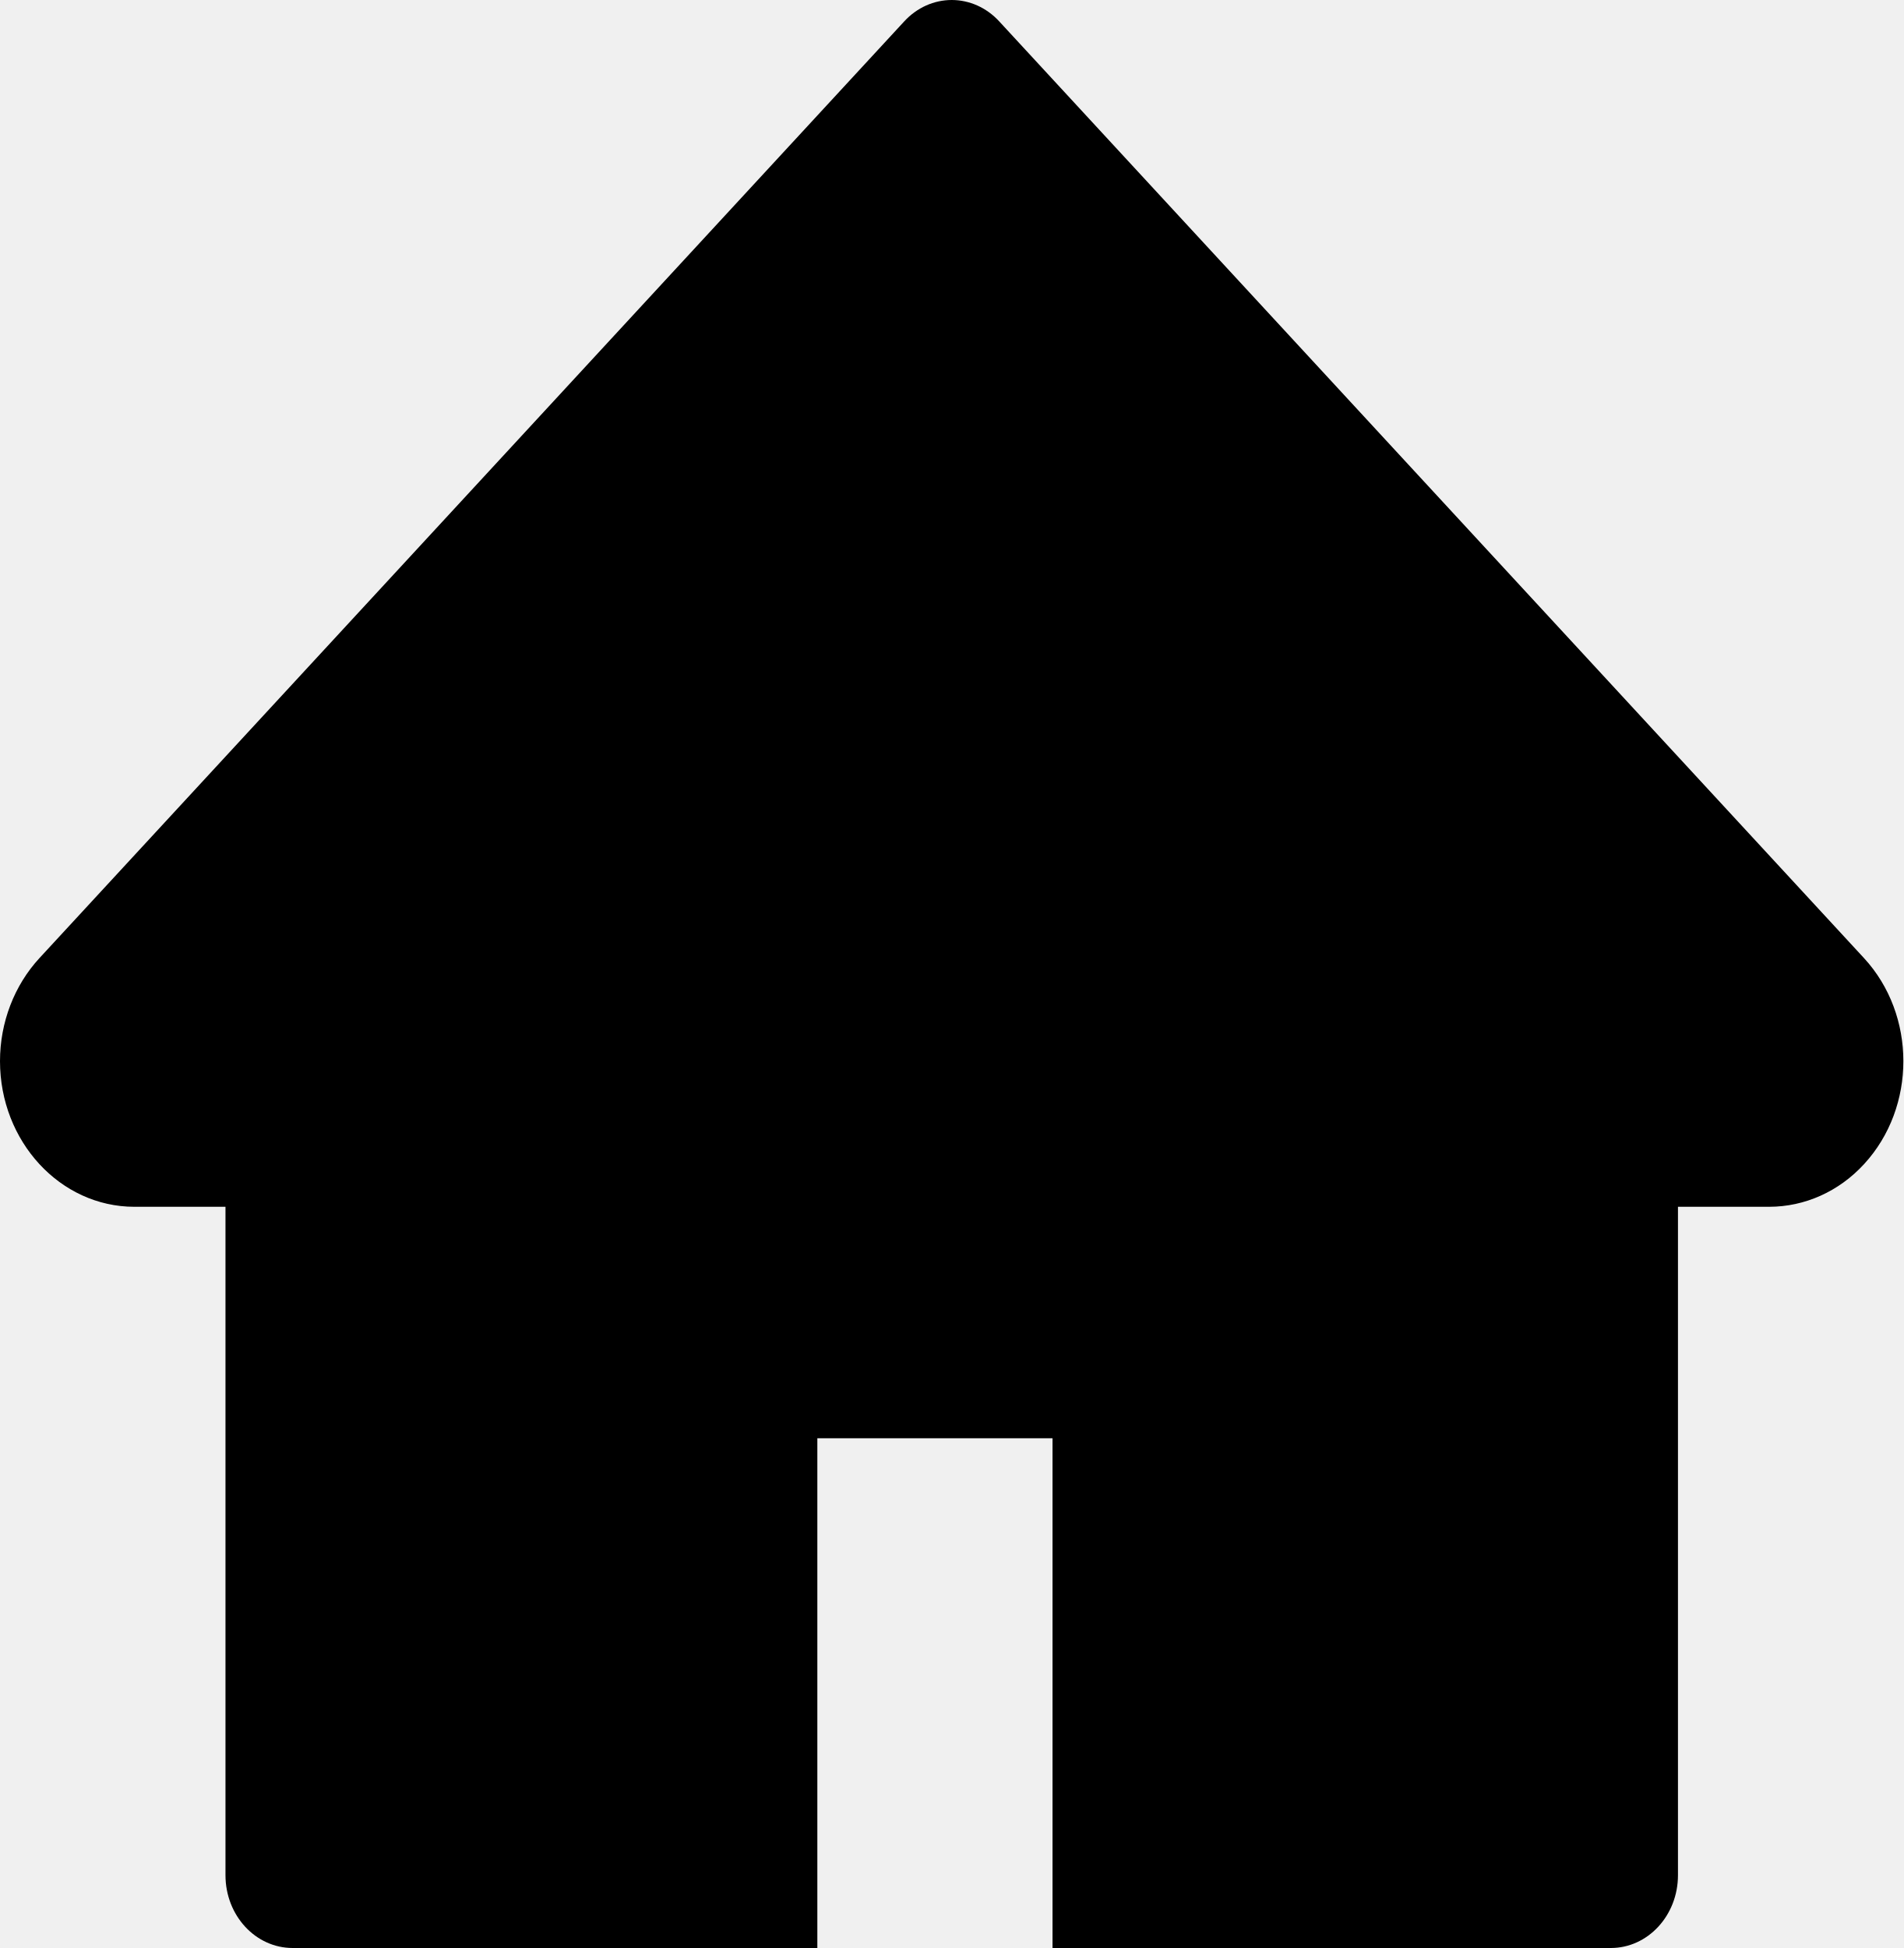
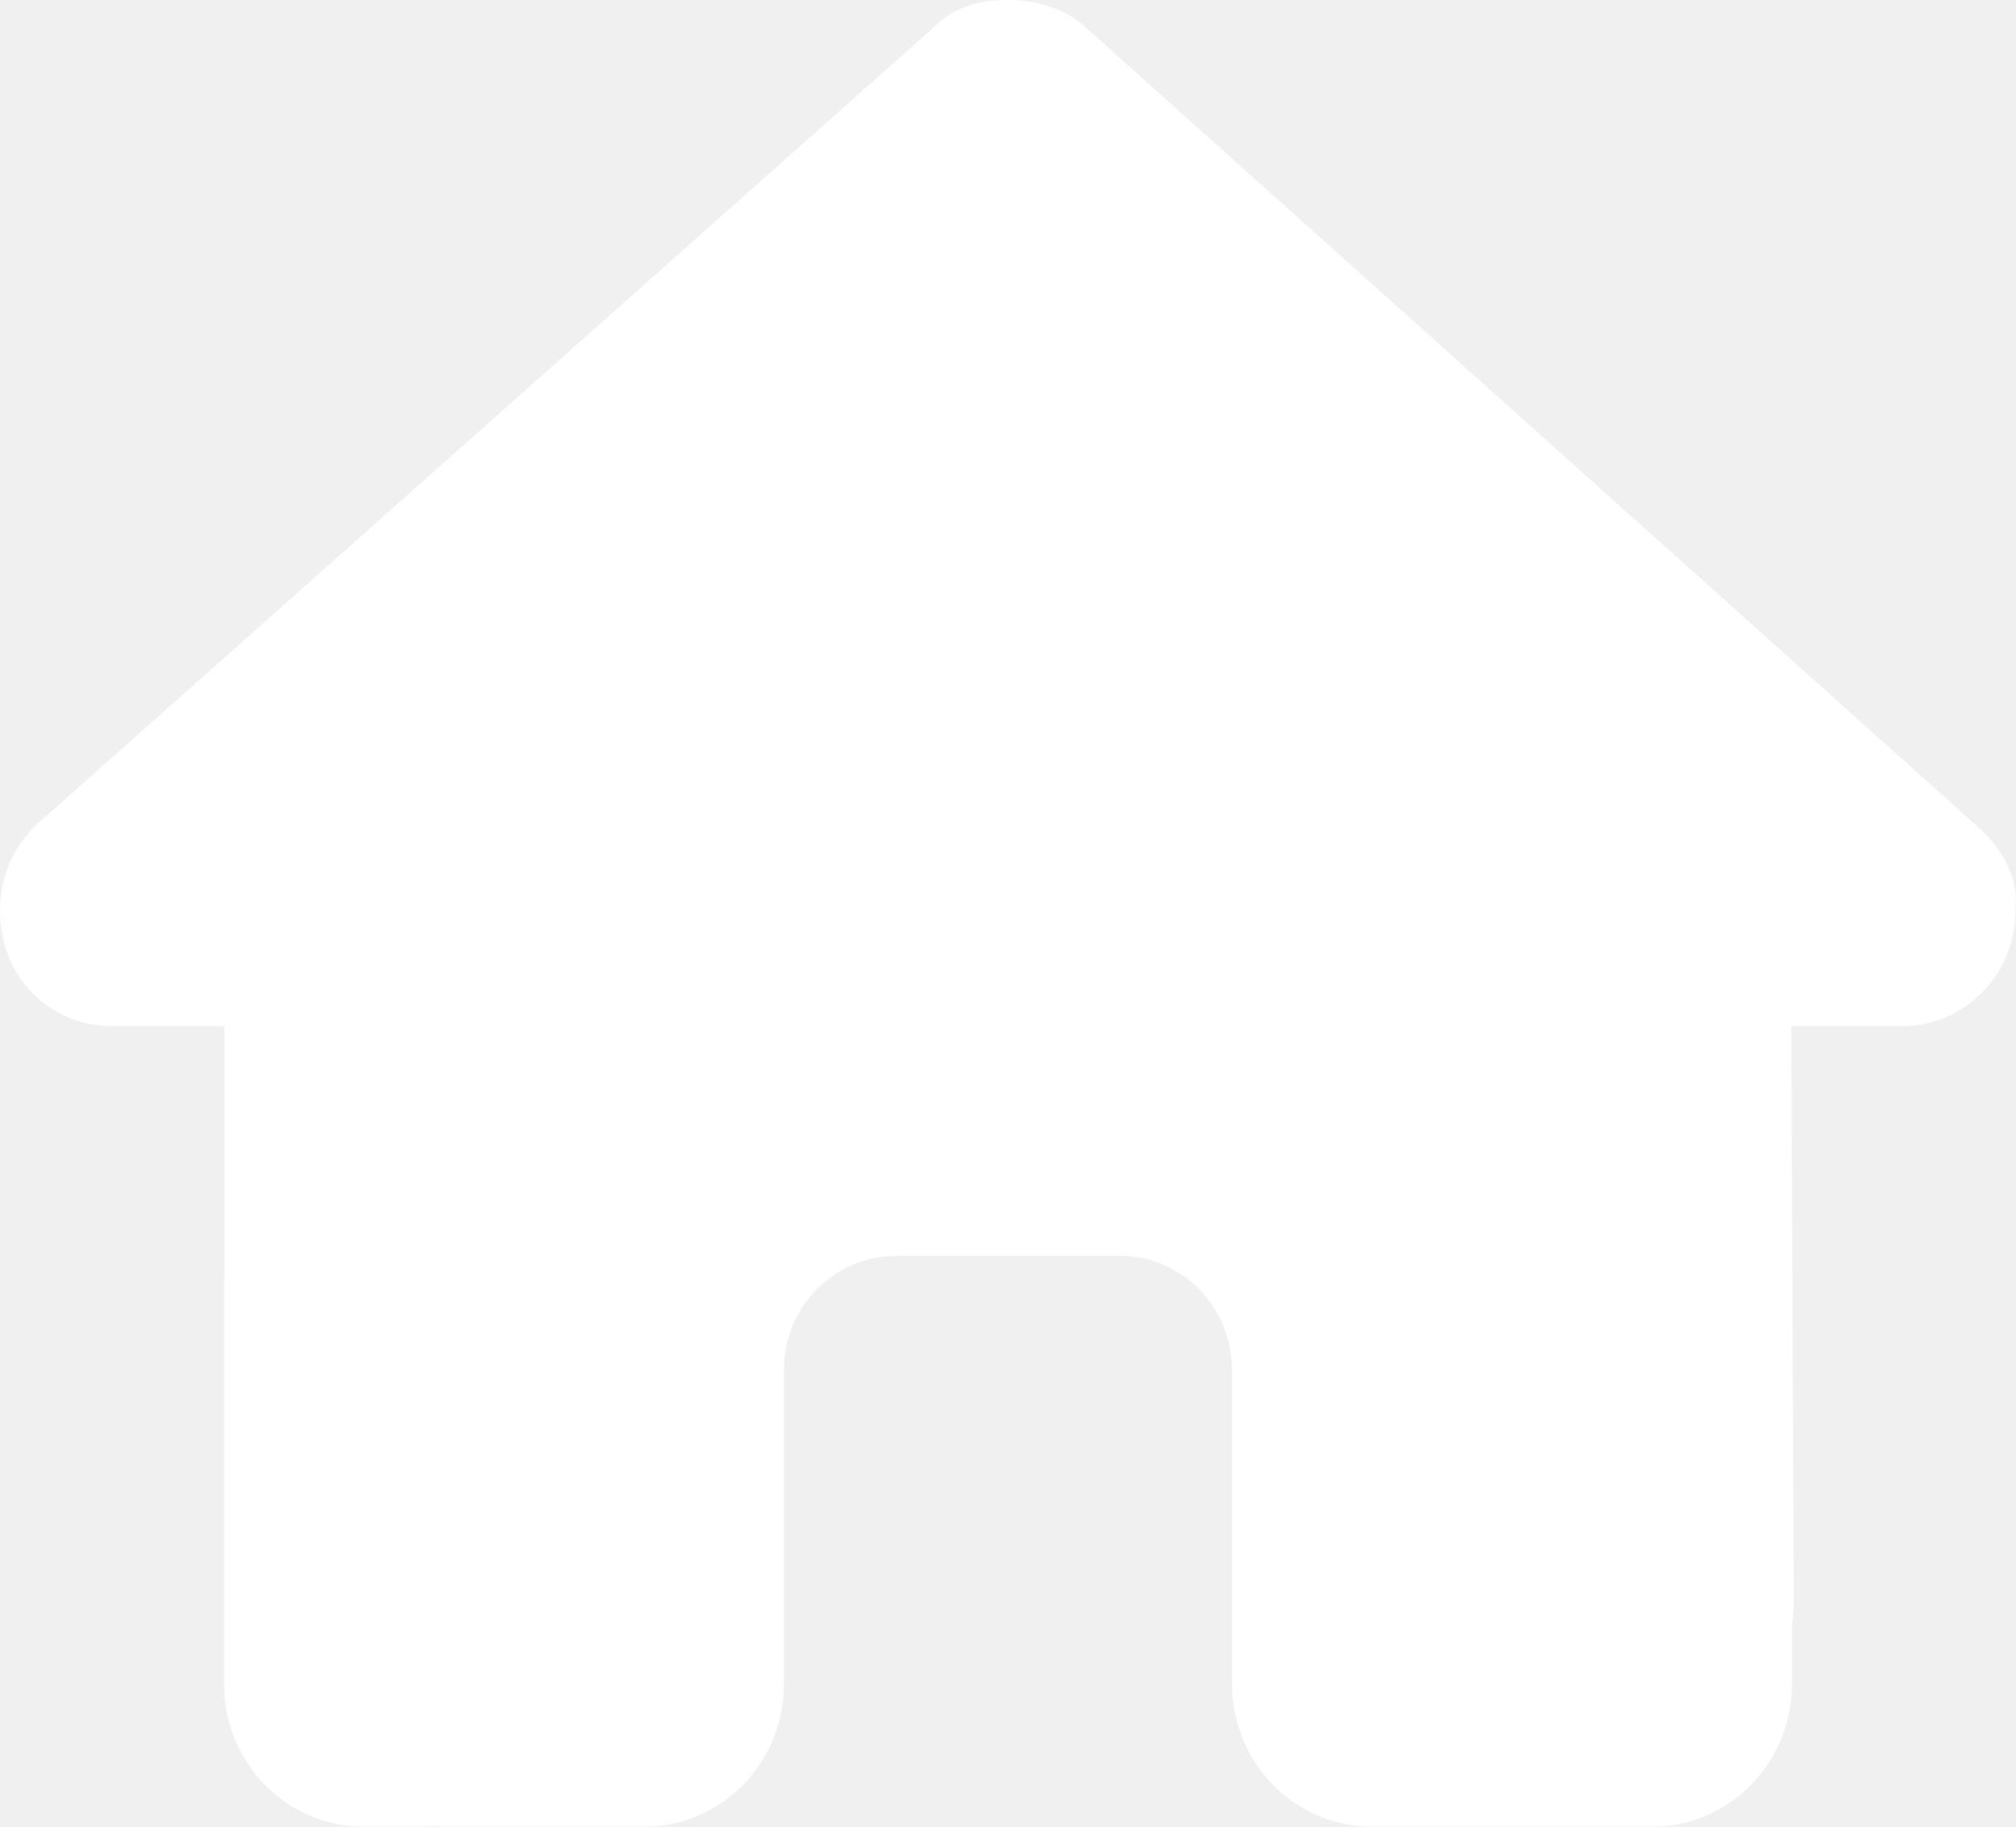
- <svg xmlns="http://www.w3.org/2000/svg" width="43" height="44" viewBox="0 0 43 44" fill="none">
-   <path d="M42.11 21.64L22.573 0.482C22.432 0.329 22.265 0.208 22.081 0.125C21.897 0.043 21.7 0 21.501 0C21.302 0 21.105 0.043 20.921 0.125C20.737 0.208 20.57 0.329 20.429 0.482L0.892 21.64C0.323 22.256 0 23.094 0 23.968C0 25.783 1.361 27.258 3.036 27.258H5.094V42.355C5.094 43.265 5.772 44 6.612 44H18.465V32.486H23.778V44H36.39C37.229 44 37.908 43.265 37.908 42.355V27.258H39.966C40.773 27.258 41.546 26.913 42.115 26.291C43.296 25.006 43.296 22.925 42.11 21.64Z" fill="black" />
+ <svg xmlns="http://www.w3.org/2000/svg" width="32" height="29" viewBox="0 0 32 29" fill="none">
+   <path d="M31.989 14.472C31.989 15.491 31.156 16.29 30.211 16.29H28.433L28.472 25.364C28.472 25.517 28.461 25.669 28.444 25.823V26.734C28.444 27.986 27.45 29 26.222 29H25.333C25.272 29 25.211 29 25.15 28.994C25.072 29 24.994 29 24.917 29H23.111H21.778C20.55 29 19.556 27.986 19.556 26.734V25.375V21.75C19.556 20.747 18.761 19.938 17.778 19.938H14.222C13.239 19.938 12.444 20.747 12.444 21.75V25.375V26.734C12.444 27.986 11.45 29 10.222 29H8.889H7.117C7.033 29 6.95 28.994 6.867 28.989C6.8 28.994 6.733 29 6.667 29H5.778C4.55 29 3.556 27.986 3.556 26.734V20.391C3.556 20.34 3.556 20.283 3.561 20.232V16.29H1.778C0.778 16.29 0 15.497 0 14.472C0 13.962 0.167 13.509 0.556 13.112L14.8 0.453C15.189 0.057 15.633 0 16.022 0C16.411 0 16.856 0.113 17.189 0.396L31.378 13.112C31.822 13.509 32.044 13.962 31.989 14.472Z" fill="white" />
</svg>
